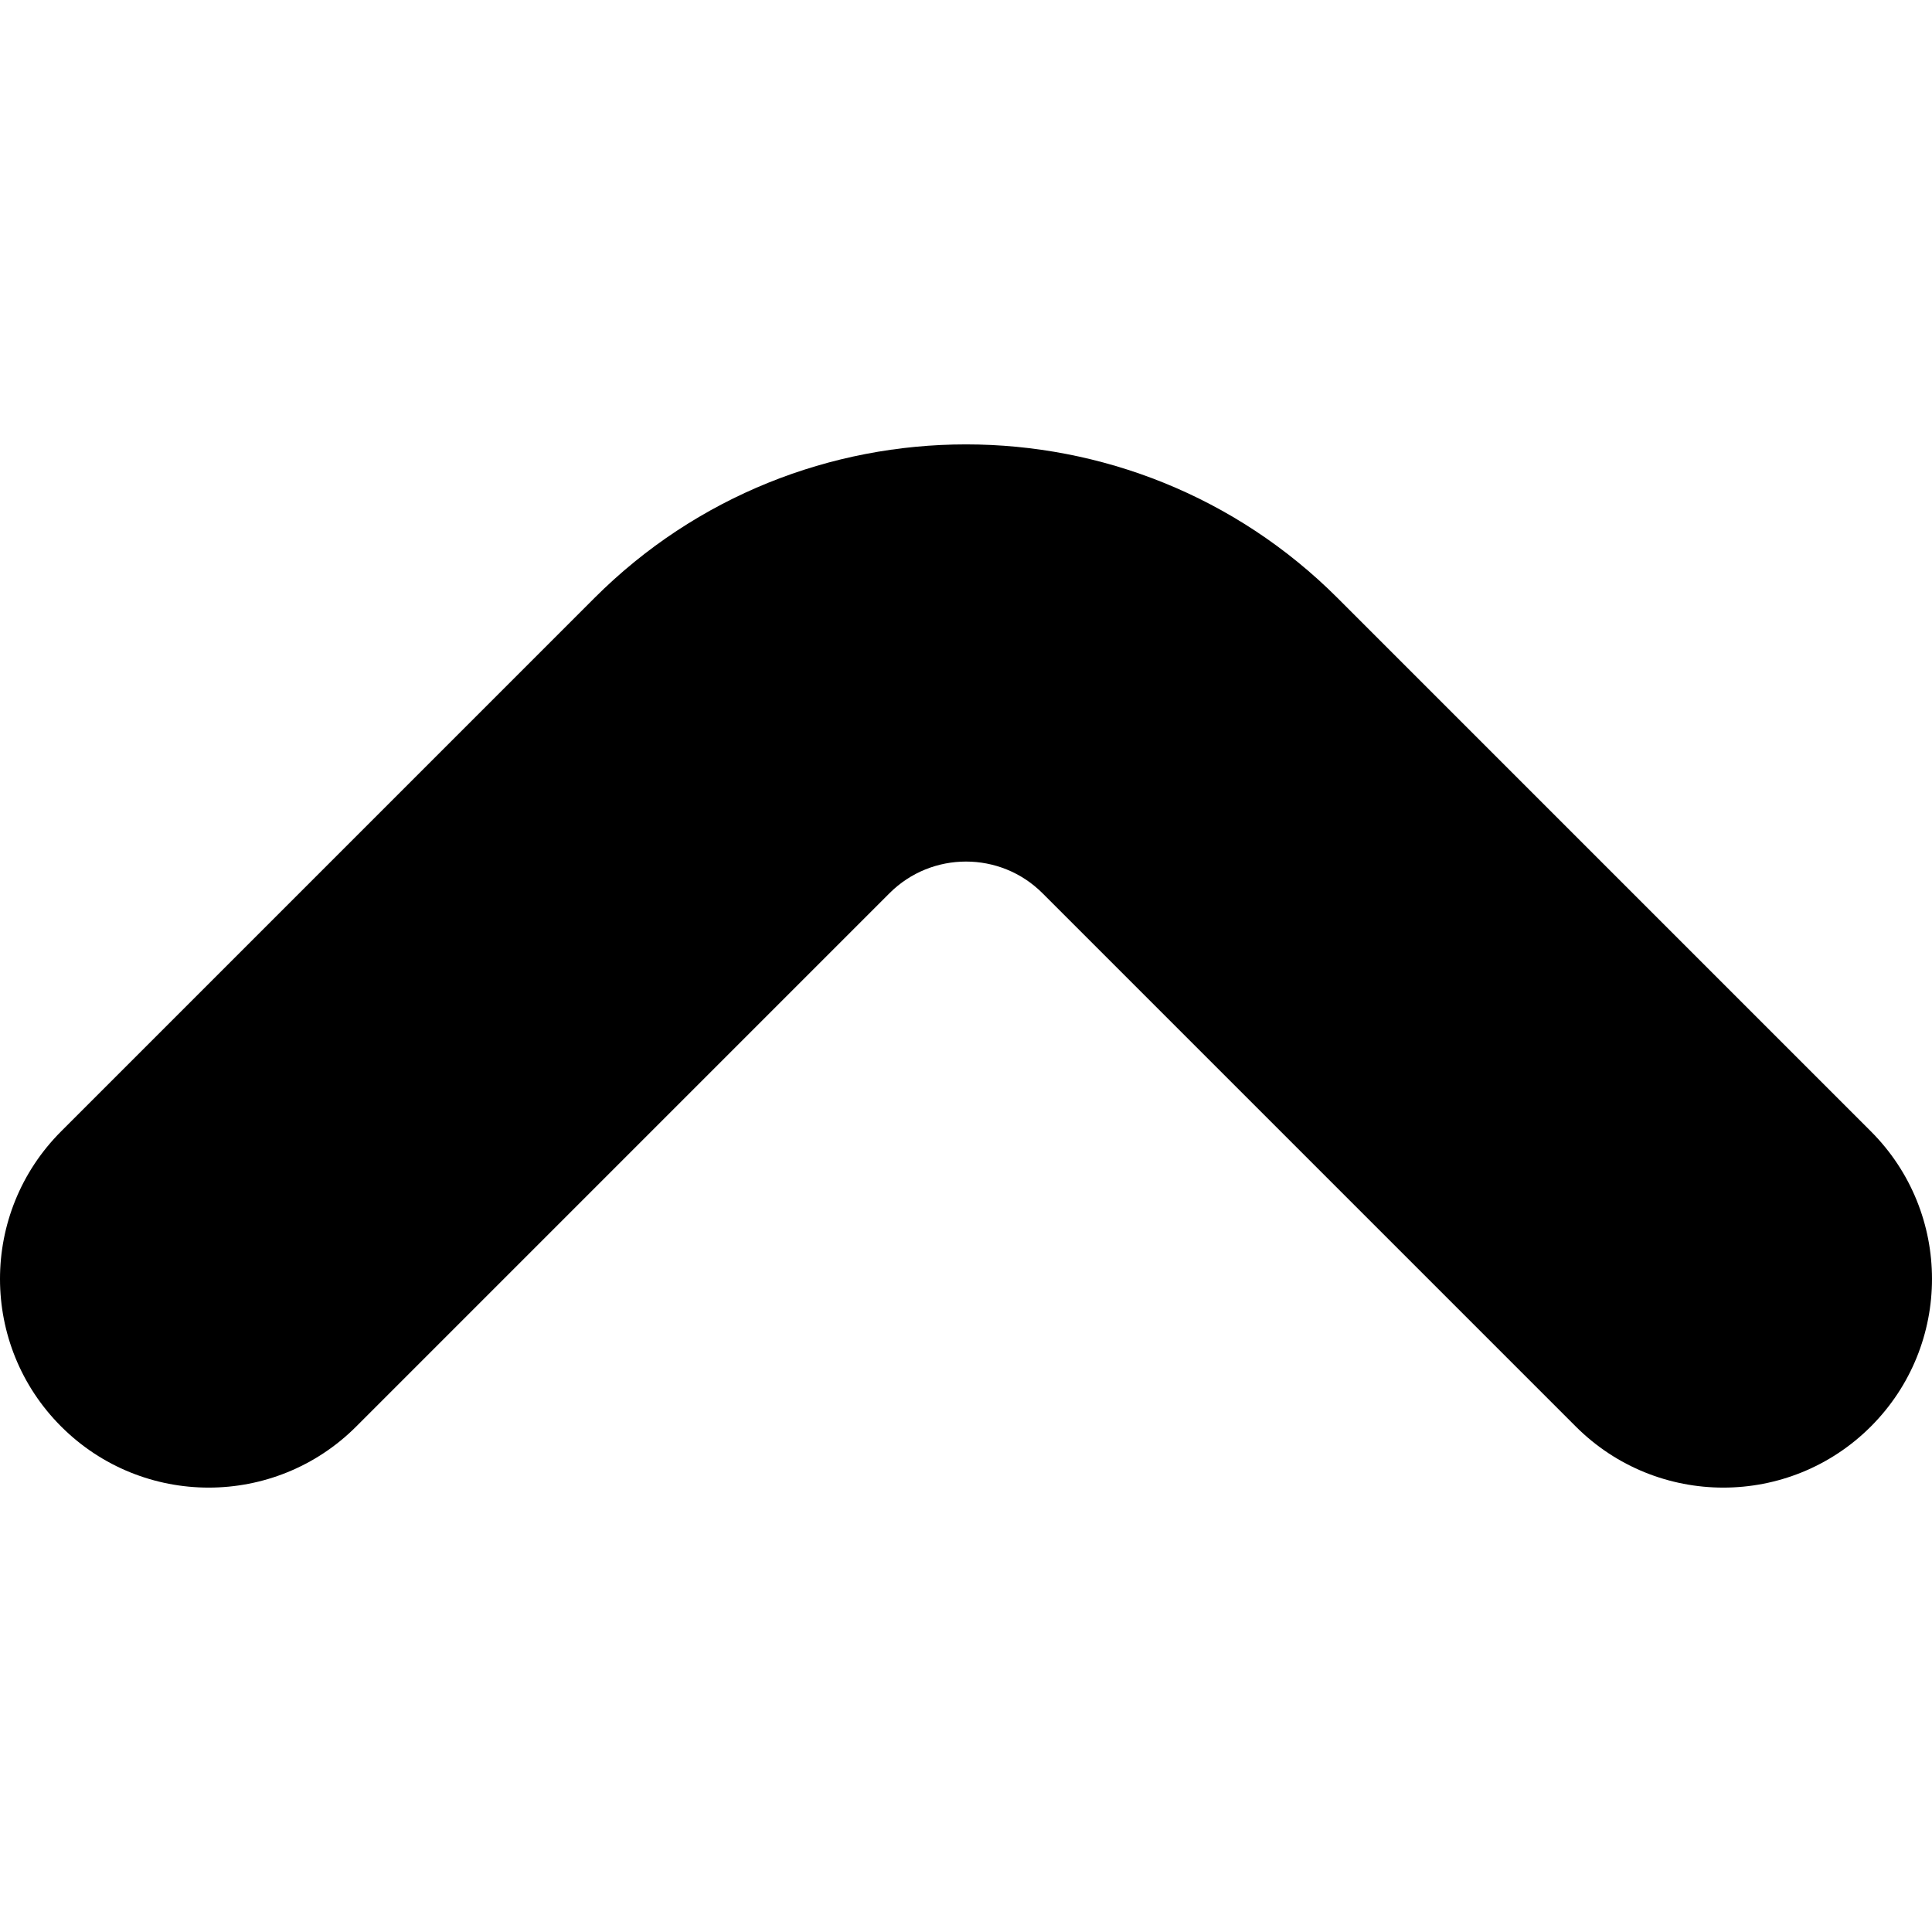
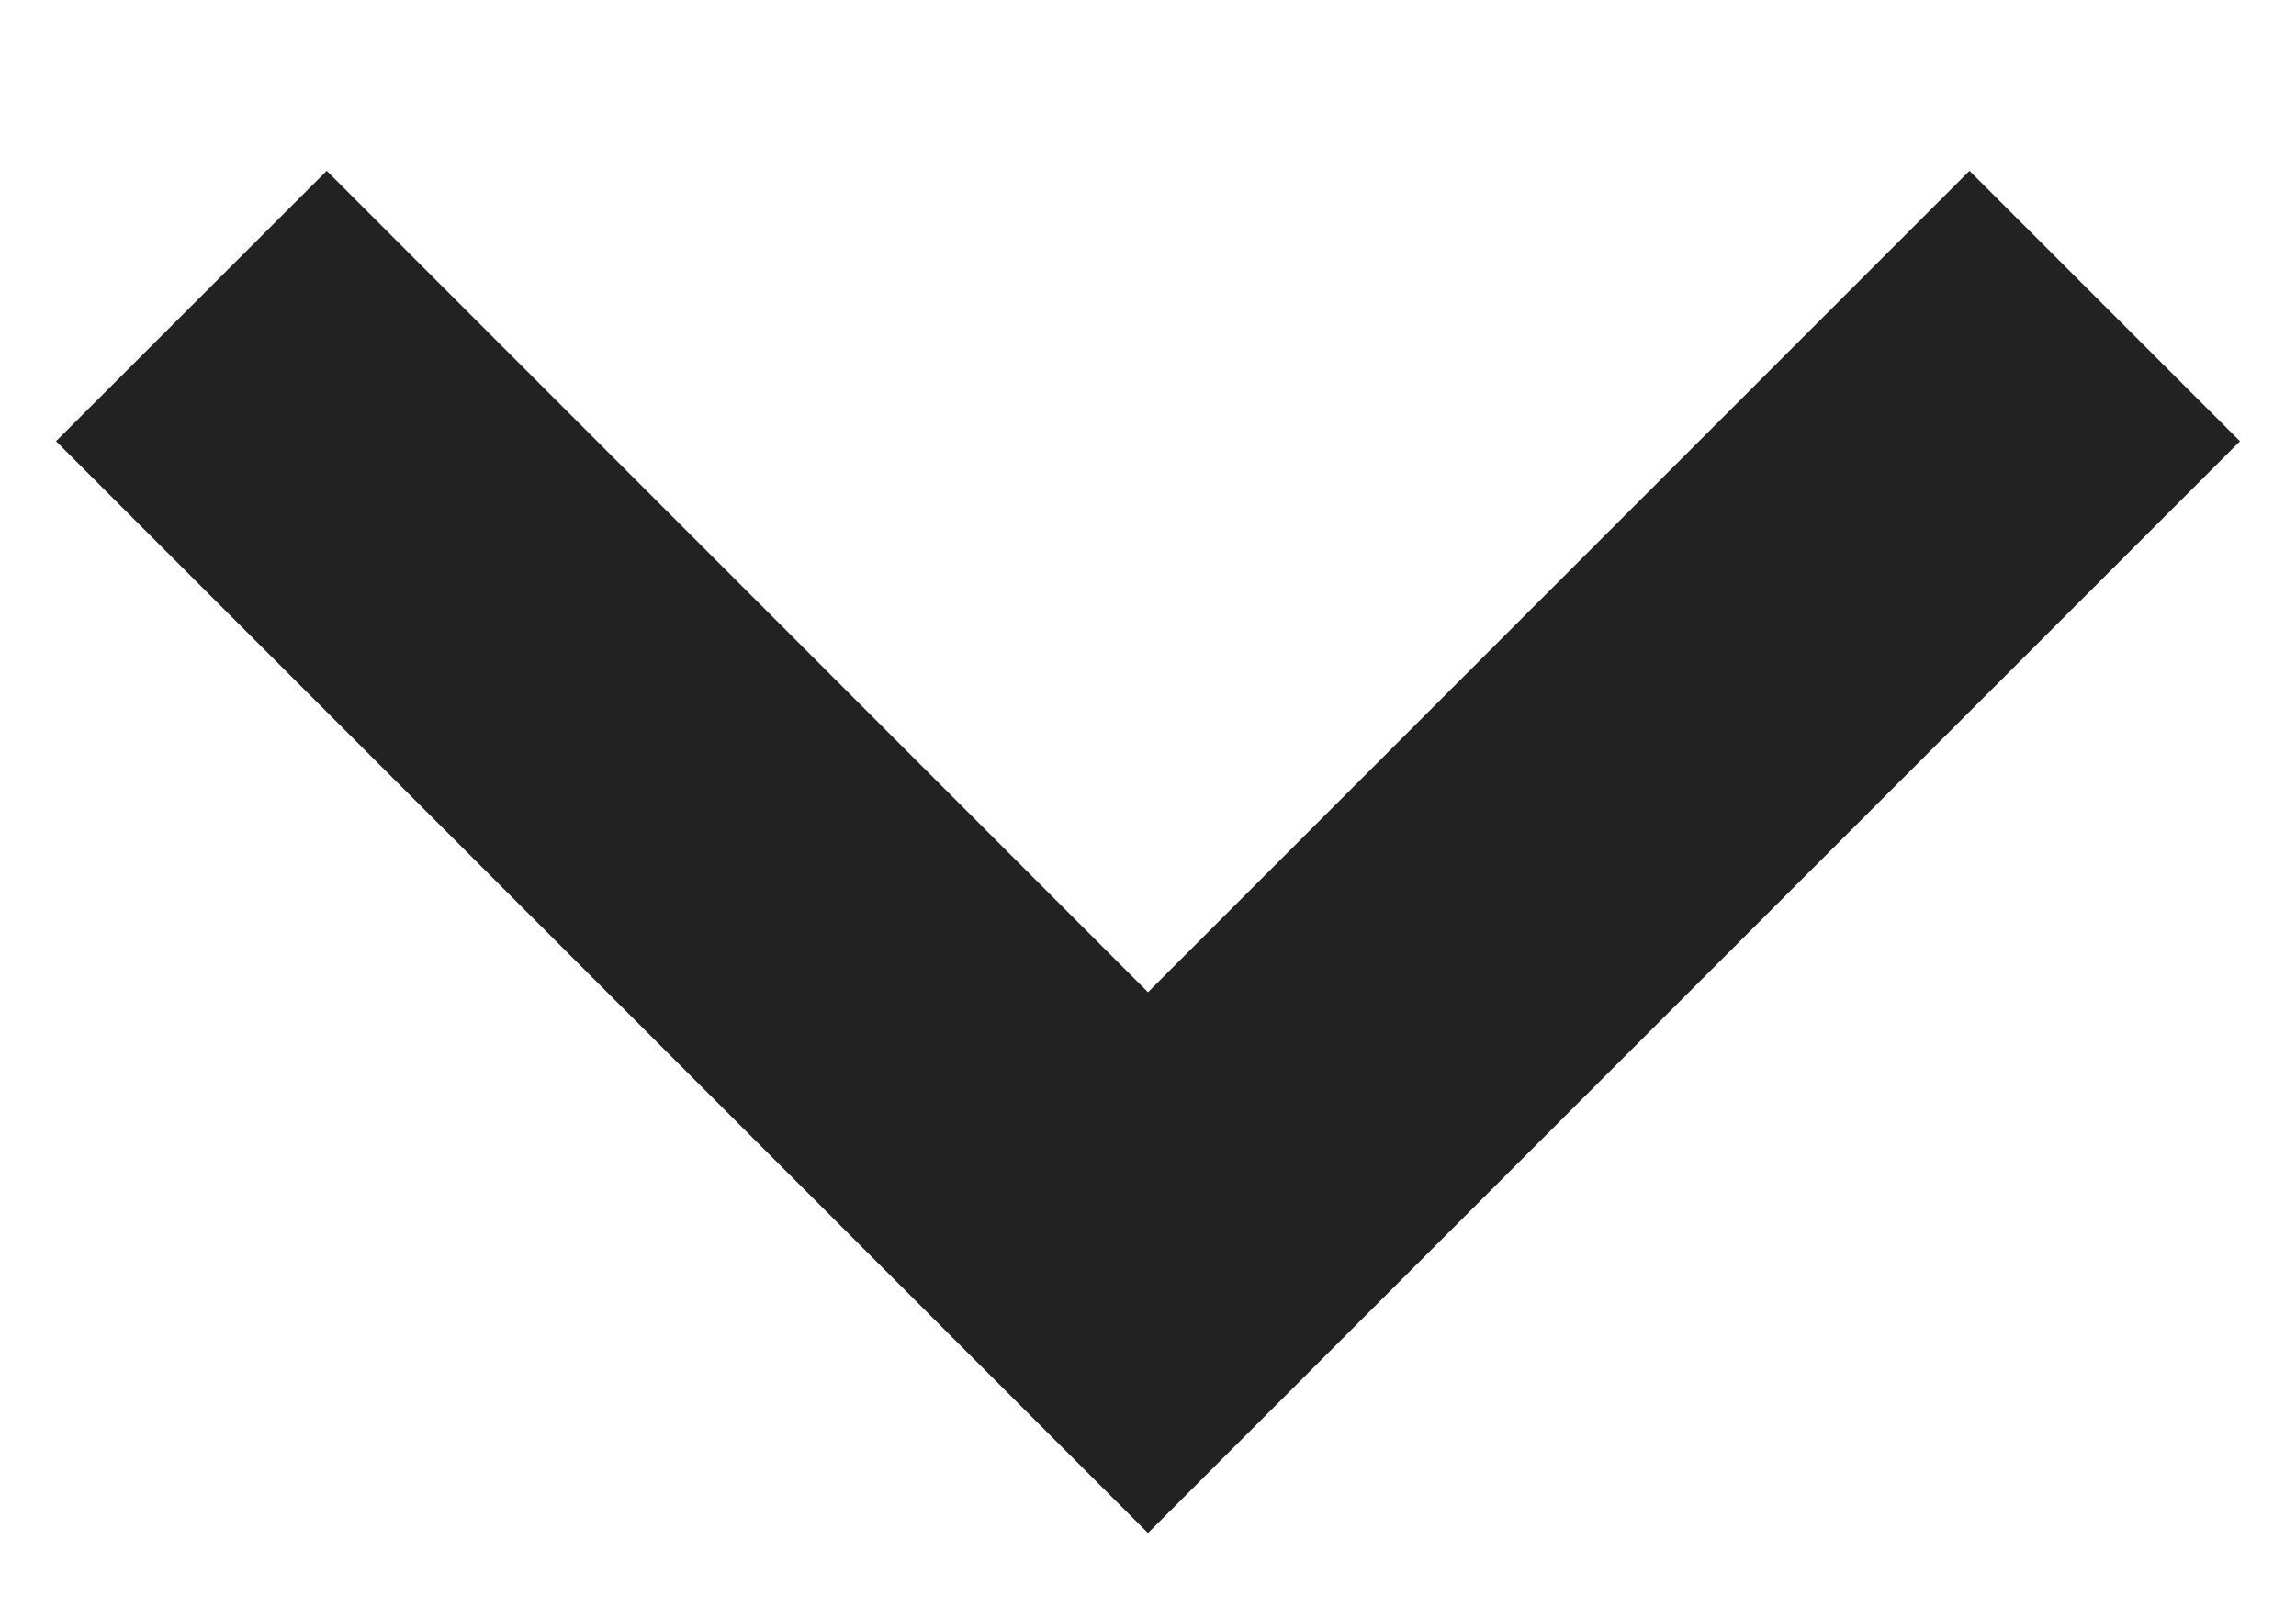
- <svg xmlns="http://www.w3.org/2000/svg" version="1.1" id="Capa_1" x="0px" y="0px" viewBox="0 0 612.002 612.002" style="enable-background:new 0 0 612.002 612.002;" xml:space="preserve">
-   <g>
-     <g>
-       <path d="M592.639,358.376L423.706,189.439c-64.904-64.892-170.509-64.892-235.421,0.005L19.363,358.379    c-25.817,25.817-25.817,67.674,0,93.489c25.817,25.817,67.679,25.819,93.491-0.002l168.92-168.927    c13.354-13.357,35.092-13.361,48.444-0.005l168.93,168.932c12.91,12.907,29.825,19.365,46.747,19.365    c16.915,0,33.835-6.455,46.747-19.365C618.456,426.051,618.456,384.193,592.639,358.376z" />
-     </g>
-   </g>
-   <g>
- </g>
-   <g>
- </g>
-   <g>
- </g>
-   <g>
- </g>
-   <g>
- </g>
-   <g>
- </g>
-   <g>
- </g>
-   <g>
- </g>
-   <g>
- </g>
-   <g>
- </g>
-   <g>
- </g>
-   <g>
- </g>
-   <g>
- </g>
-   <g>
- </g>
-   <g>
- </g>
+ <svg xmlns="http://www.w3.org/2000/svg" width="10" height="7" viewBox="0 0 10 7" fill="none">
+   <path d="M8.578 0.744L5 4.322L1.423 0.744L0.244 1.922L5 6.678L9.756 1.922L8.578 0.744Z" fill="#222222" />
</svg>
